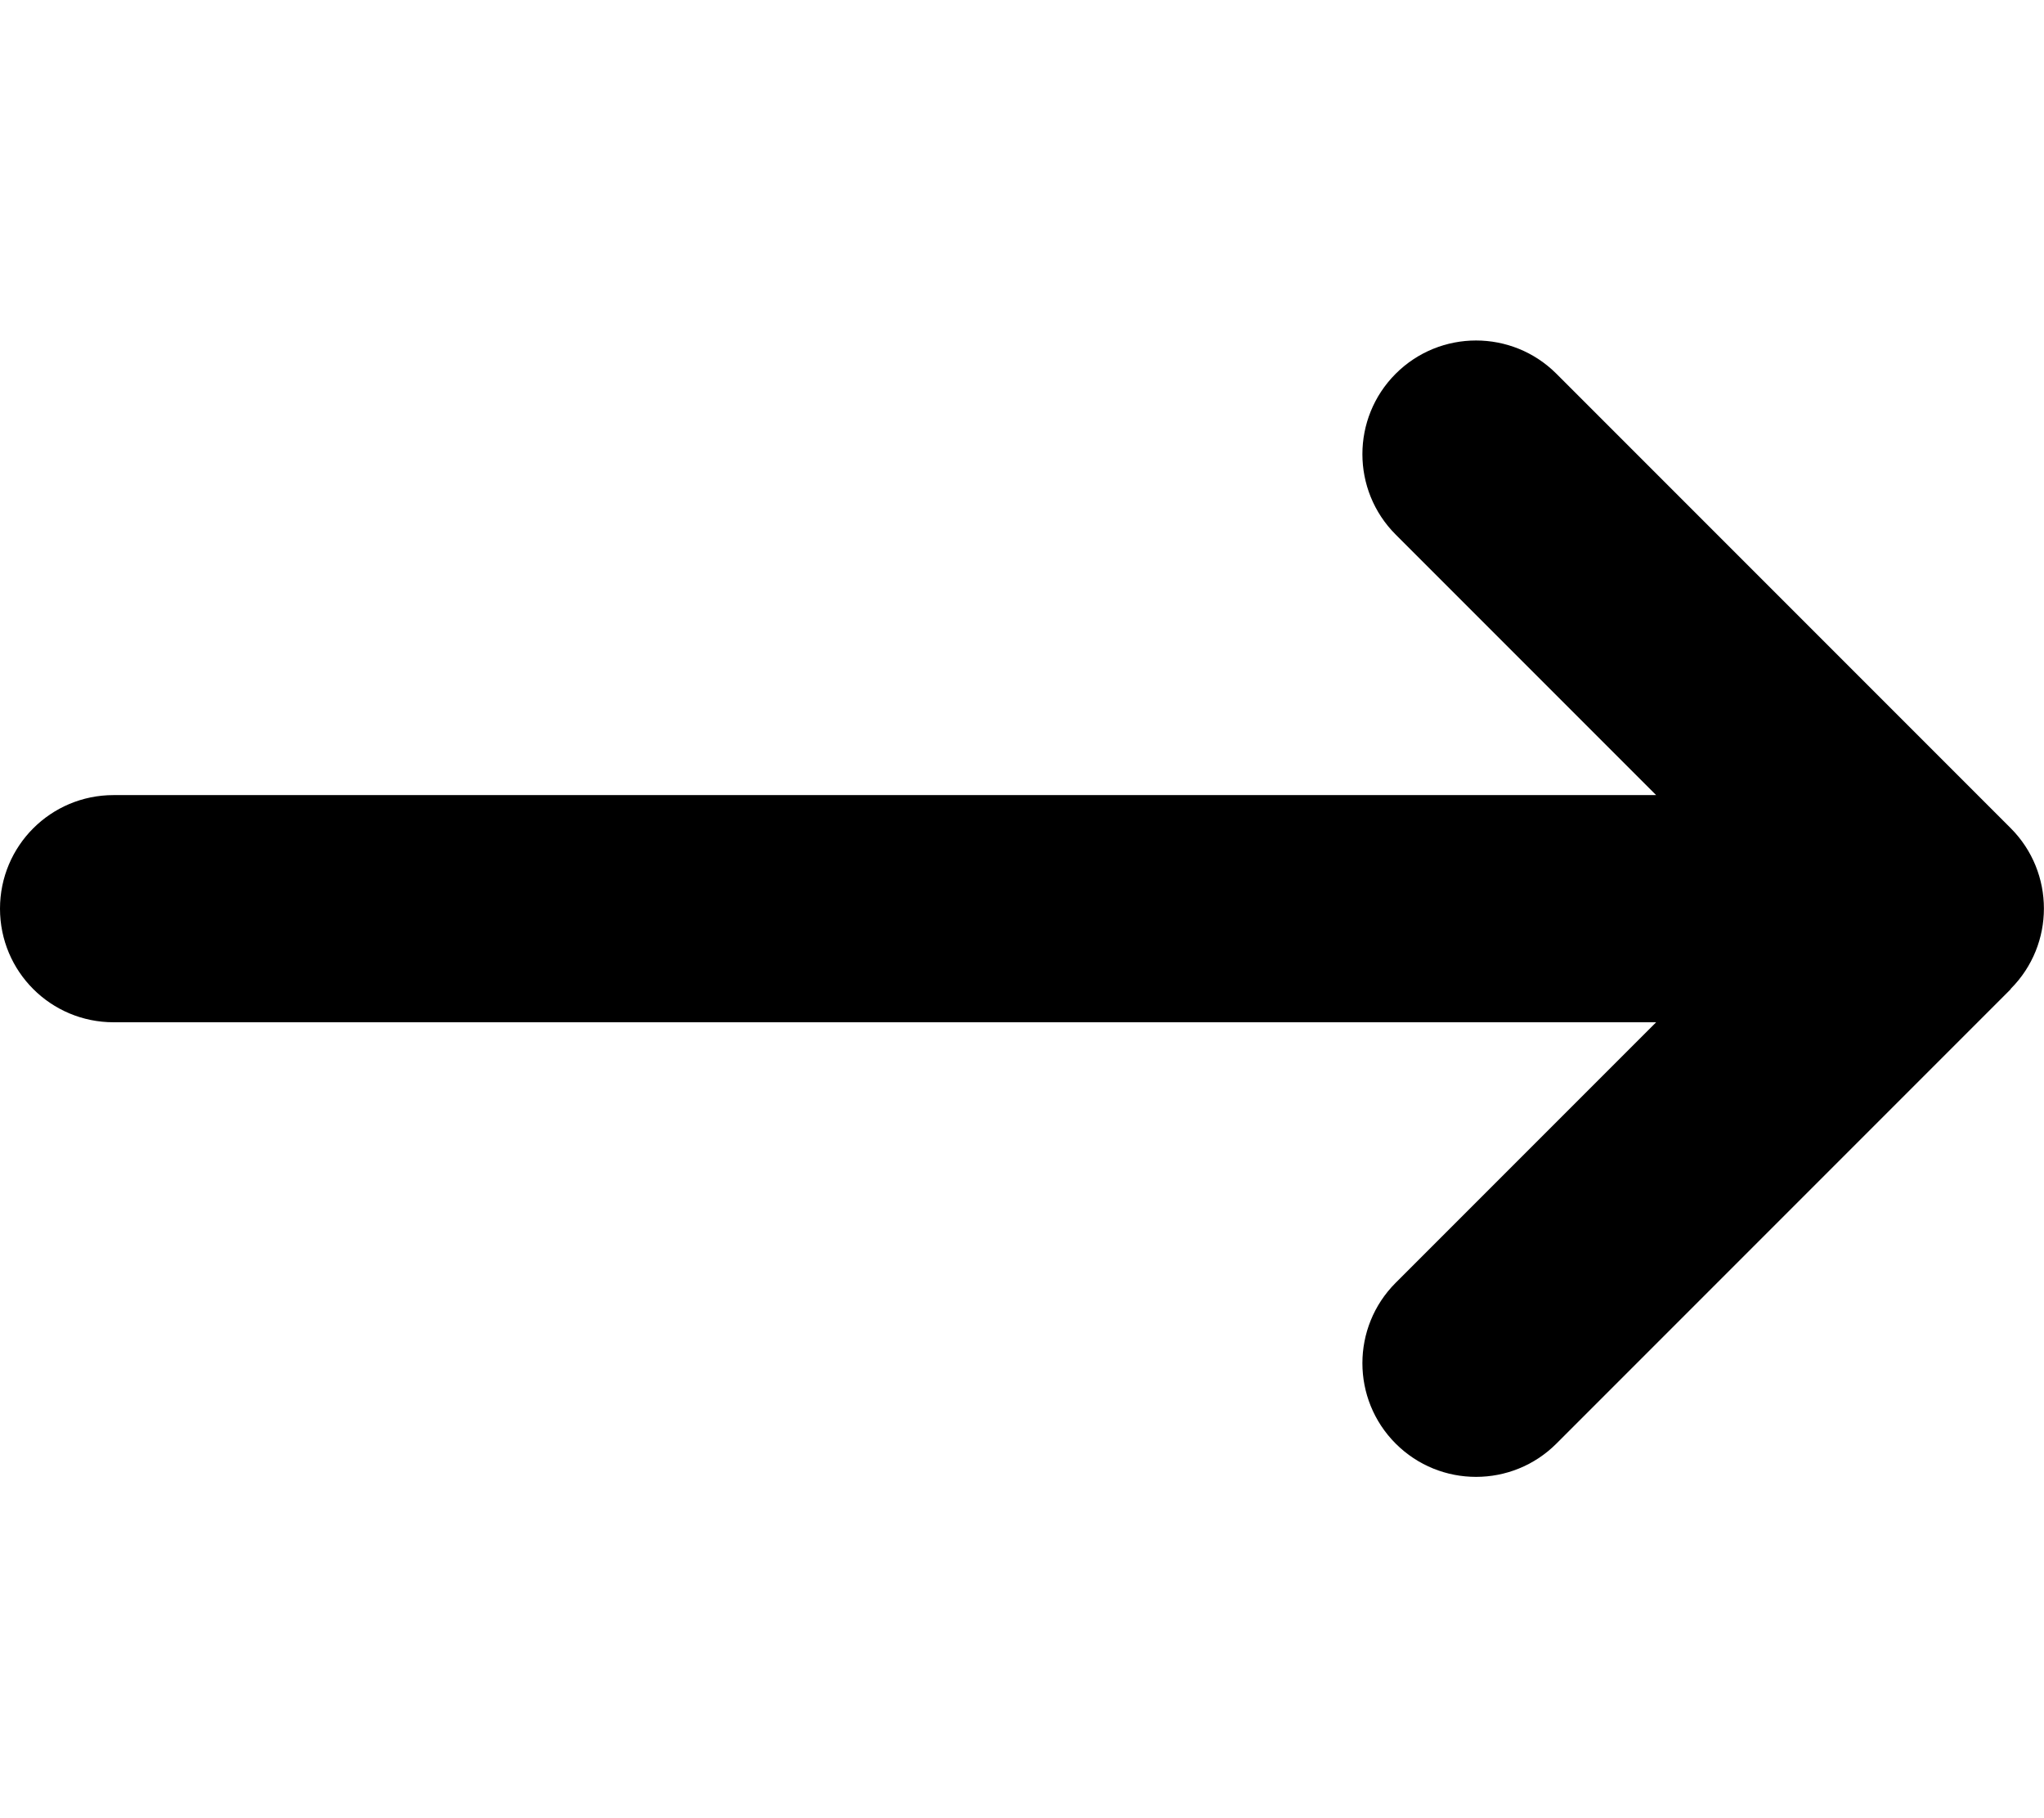
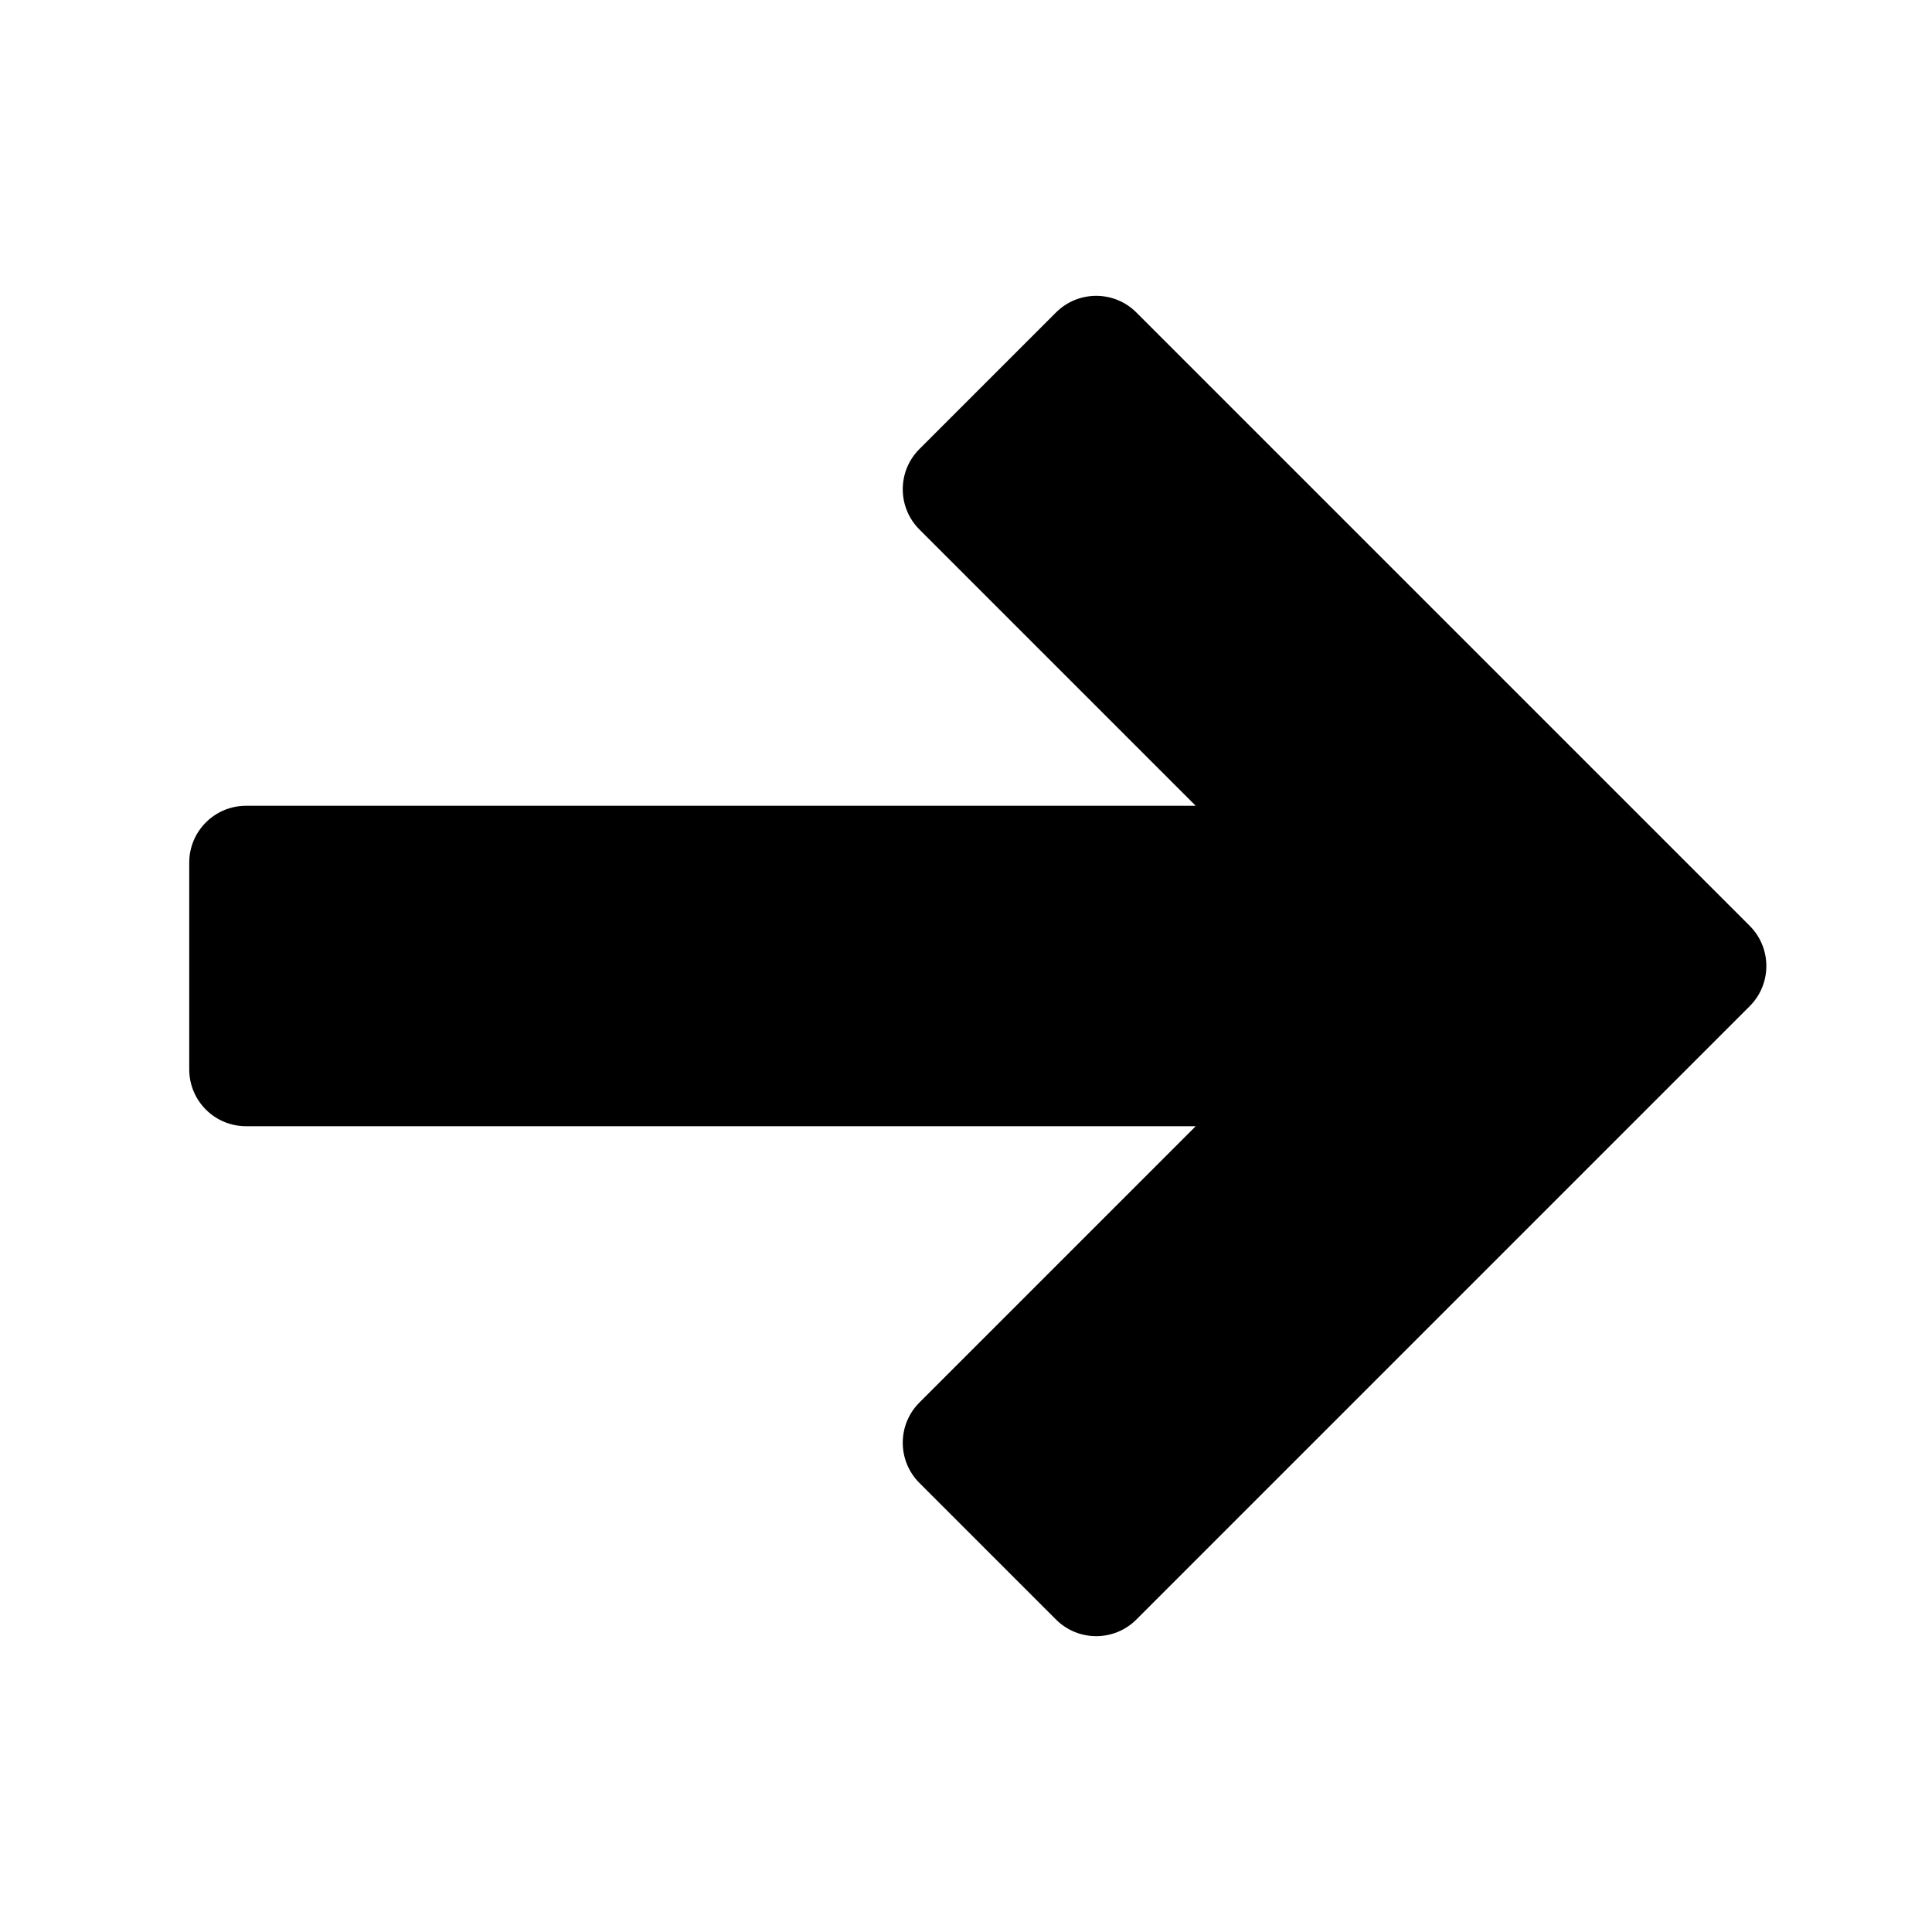
- <svg xmlns="http://www.w3.org/2000/svg" viewBox="0 0 576 512">
-   <path fill="currentColor" d="M566.6 278.6c12.5-12.5 12.5-32.8 0-45.3l-128-128c-12.5-12.5-32.8-12.5-45.3 0s-12.5 32.8 0 45.3L466.7 224 32 224c-17.7 0-32 14.3-32 32s14.3 32 32 32l434.7 0-73.4 73.4c-12.5 12.5-12.5 32.8 0 45.3s32.8 12.5 45.3 0l128-128z" />
+ <svg xmlns="http://www.w3.org/2000/svg" id="Layer_1" data-name="Layer 1" viewBox="0 0 512 512">
+   <path d="M65.21,298.46h251.67l-73.23,73.23c-5.88,5.88-5.88,15.42,0,21.3l36.2,36.2c5.88,5.88,15.42,5.88,21.3,0l162.54-162.54c5.88-5.88,5.88-15.42,0-21.3l-162.54-162.54c-5.88-5.88-15.42-5.88-21.3,0l-36.2,36.2c-5.88,5.88-5.88,15.42,0,21.3l73.23,73.23H65.21c-8.32,0-15.06,6.74-15.06,15.06v54.8c0,8.32,6.74,15.06,15.06,15.06Z" />
</svg>
